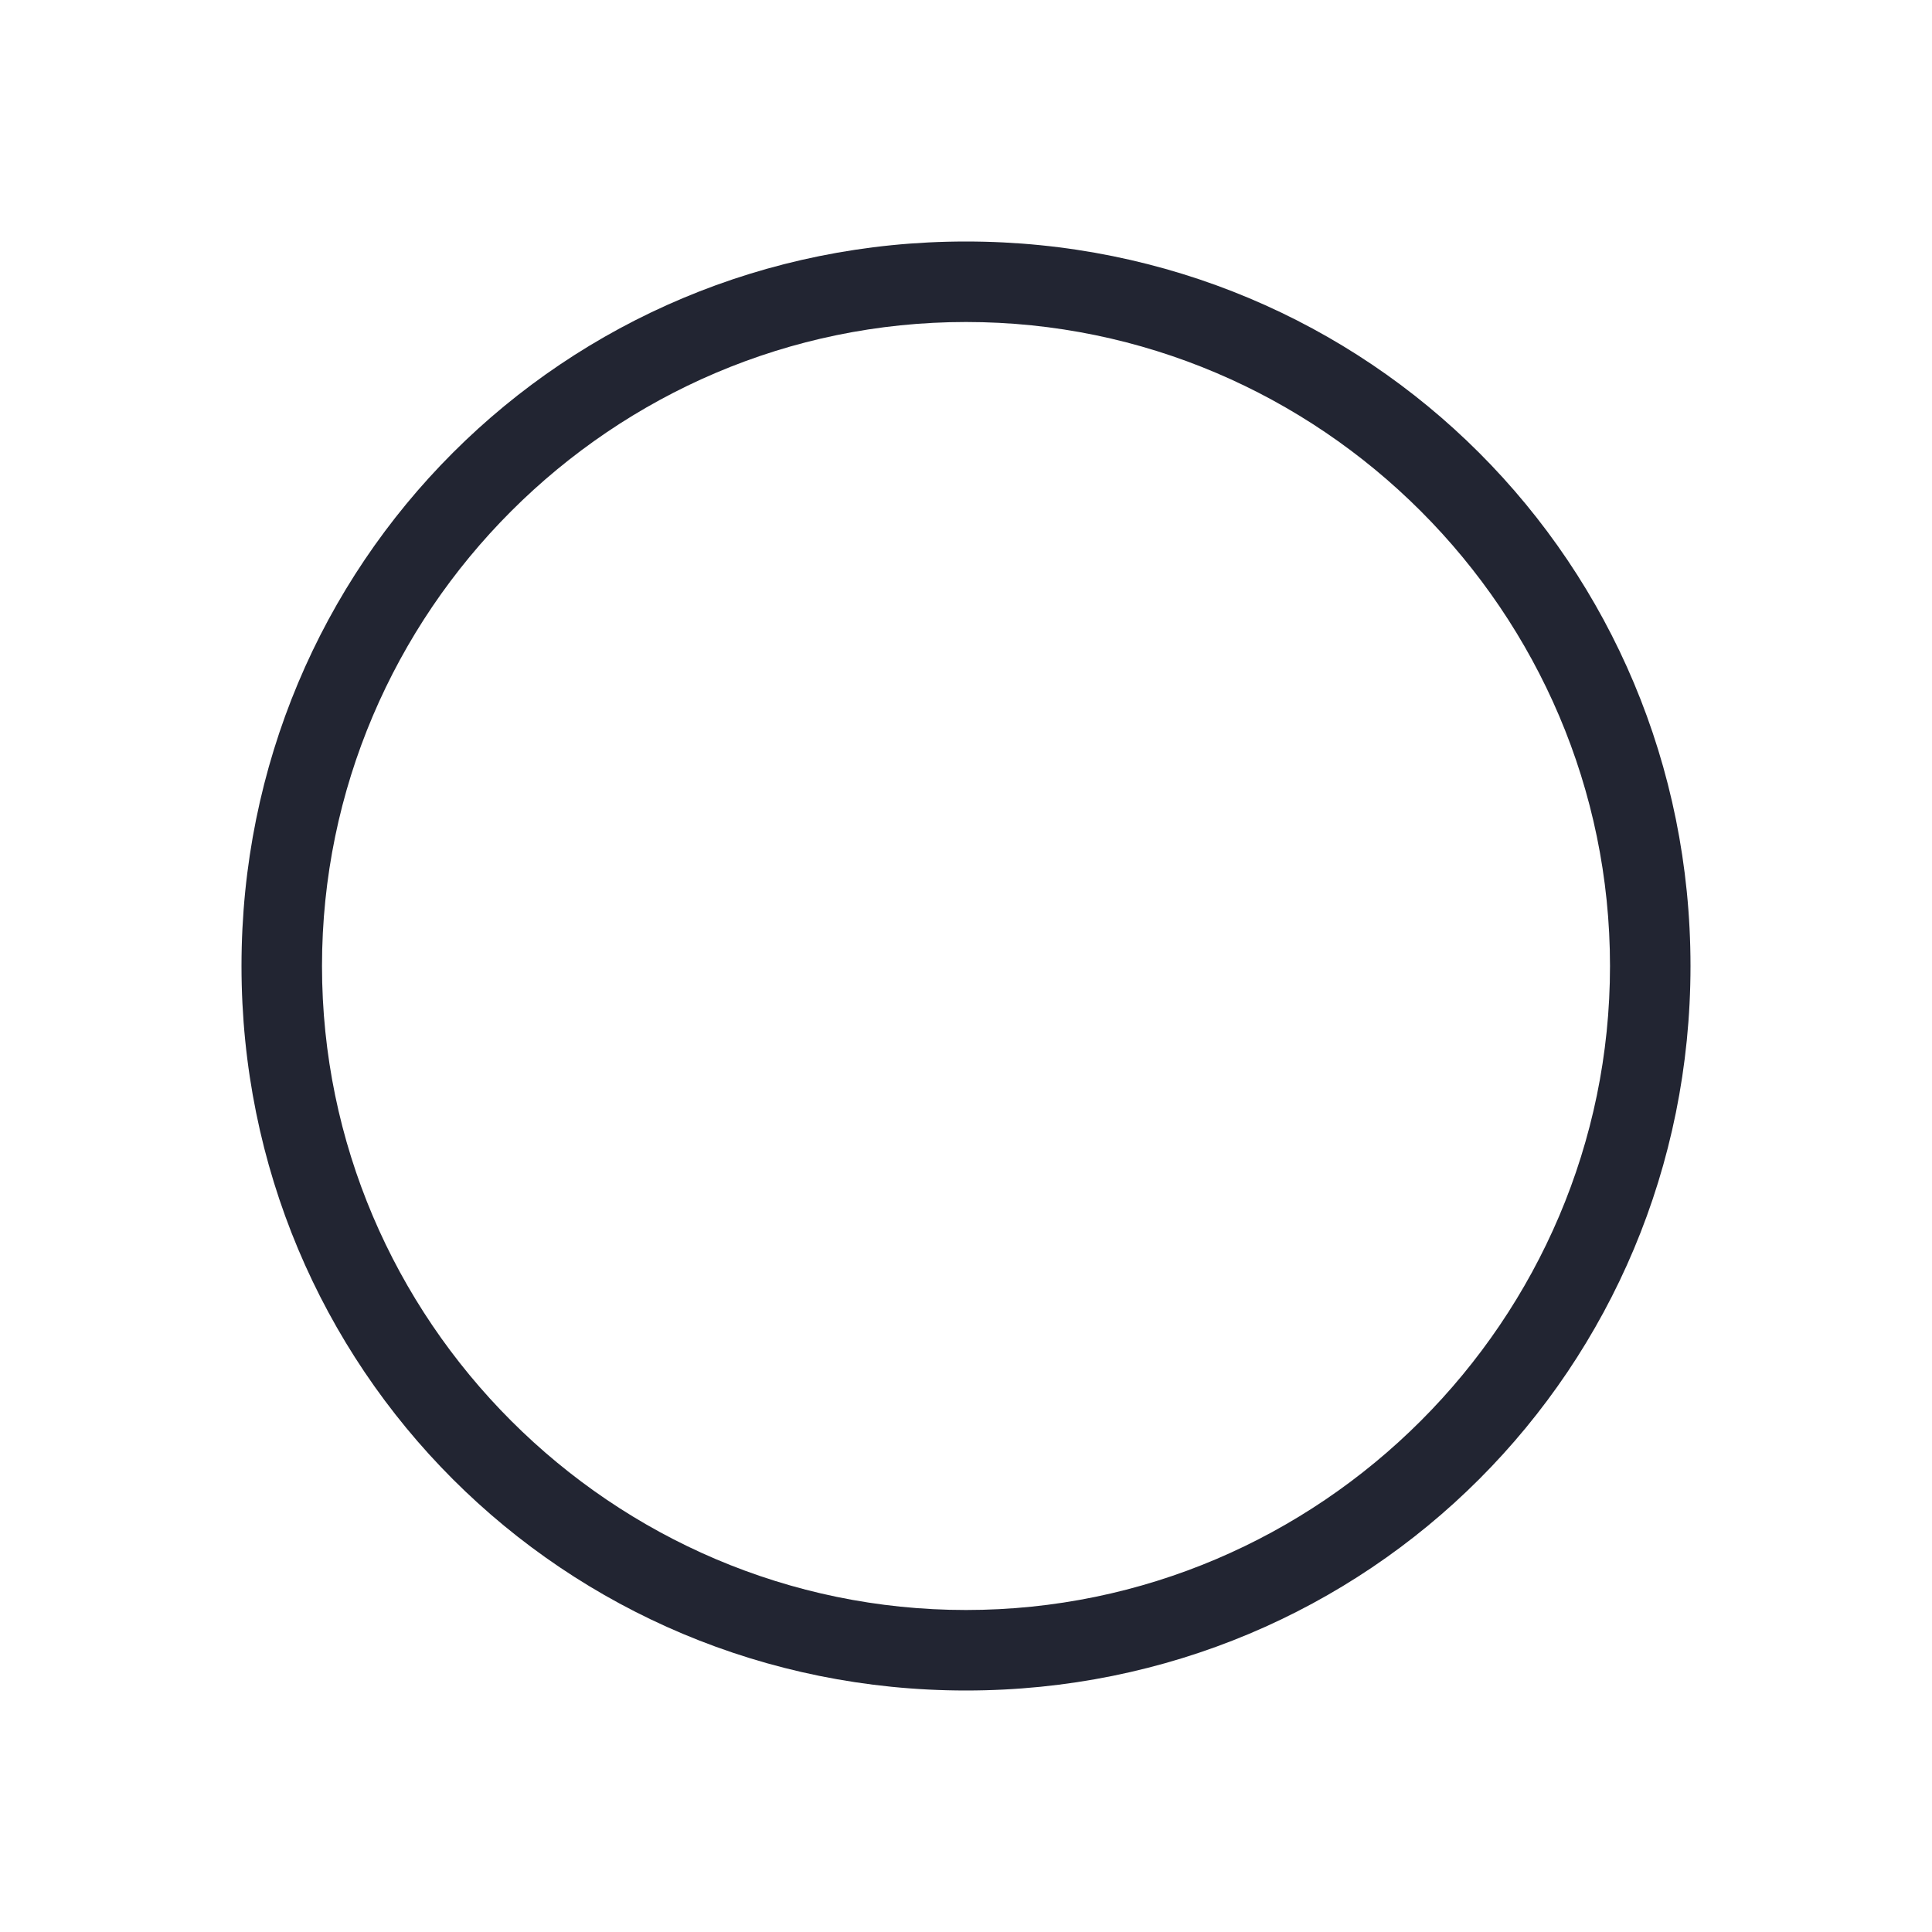
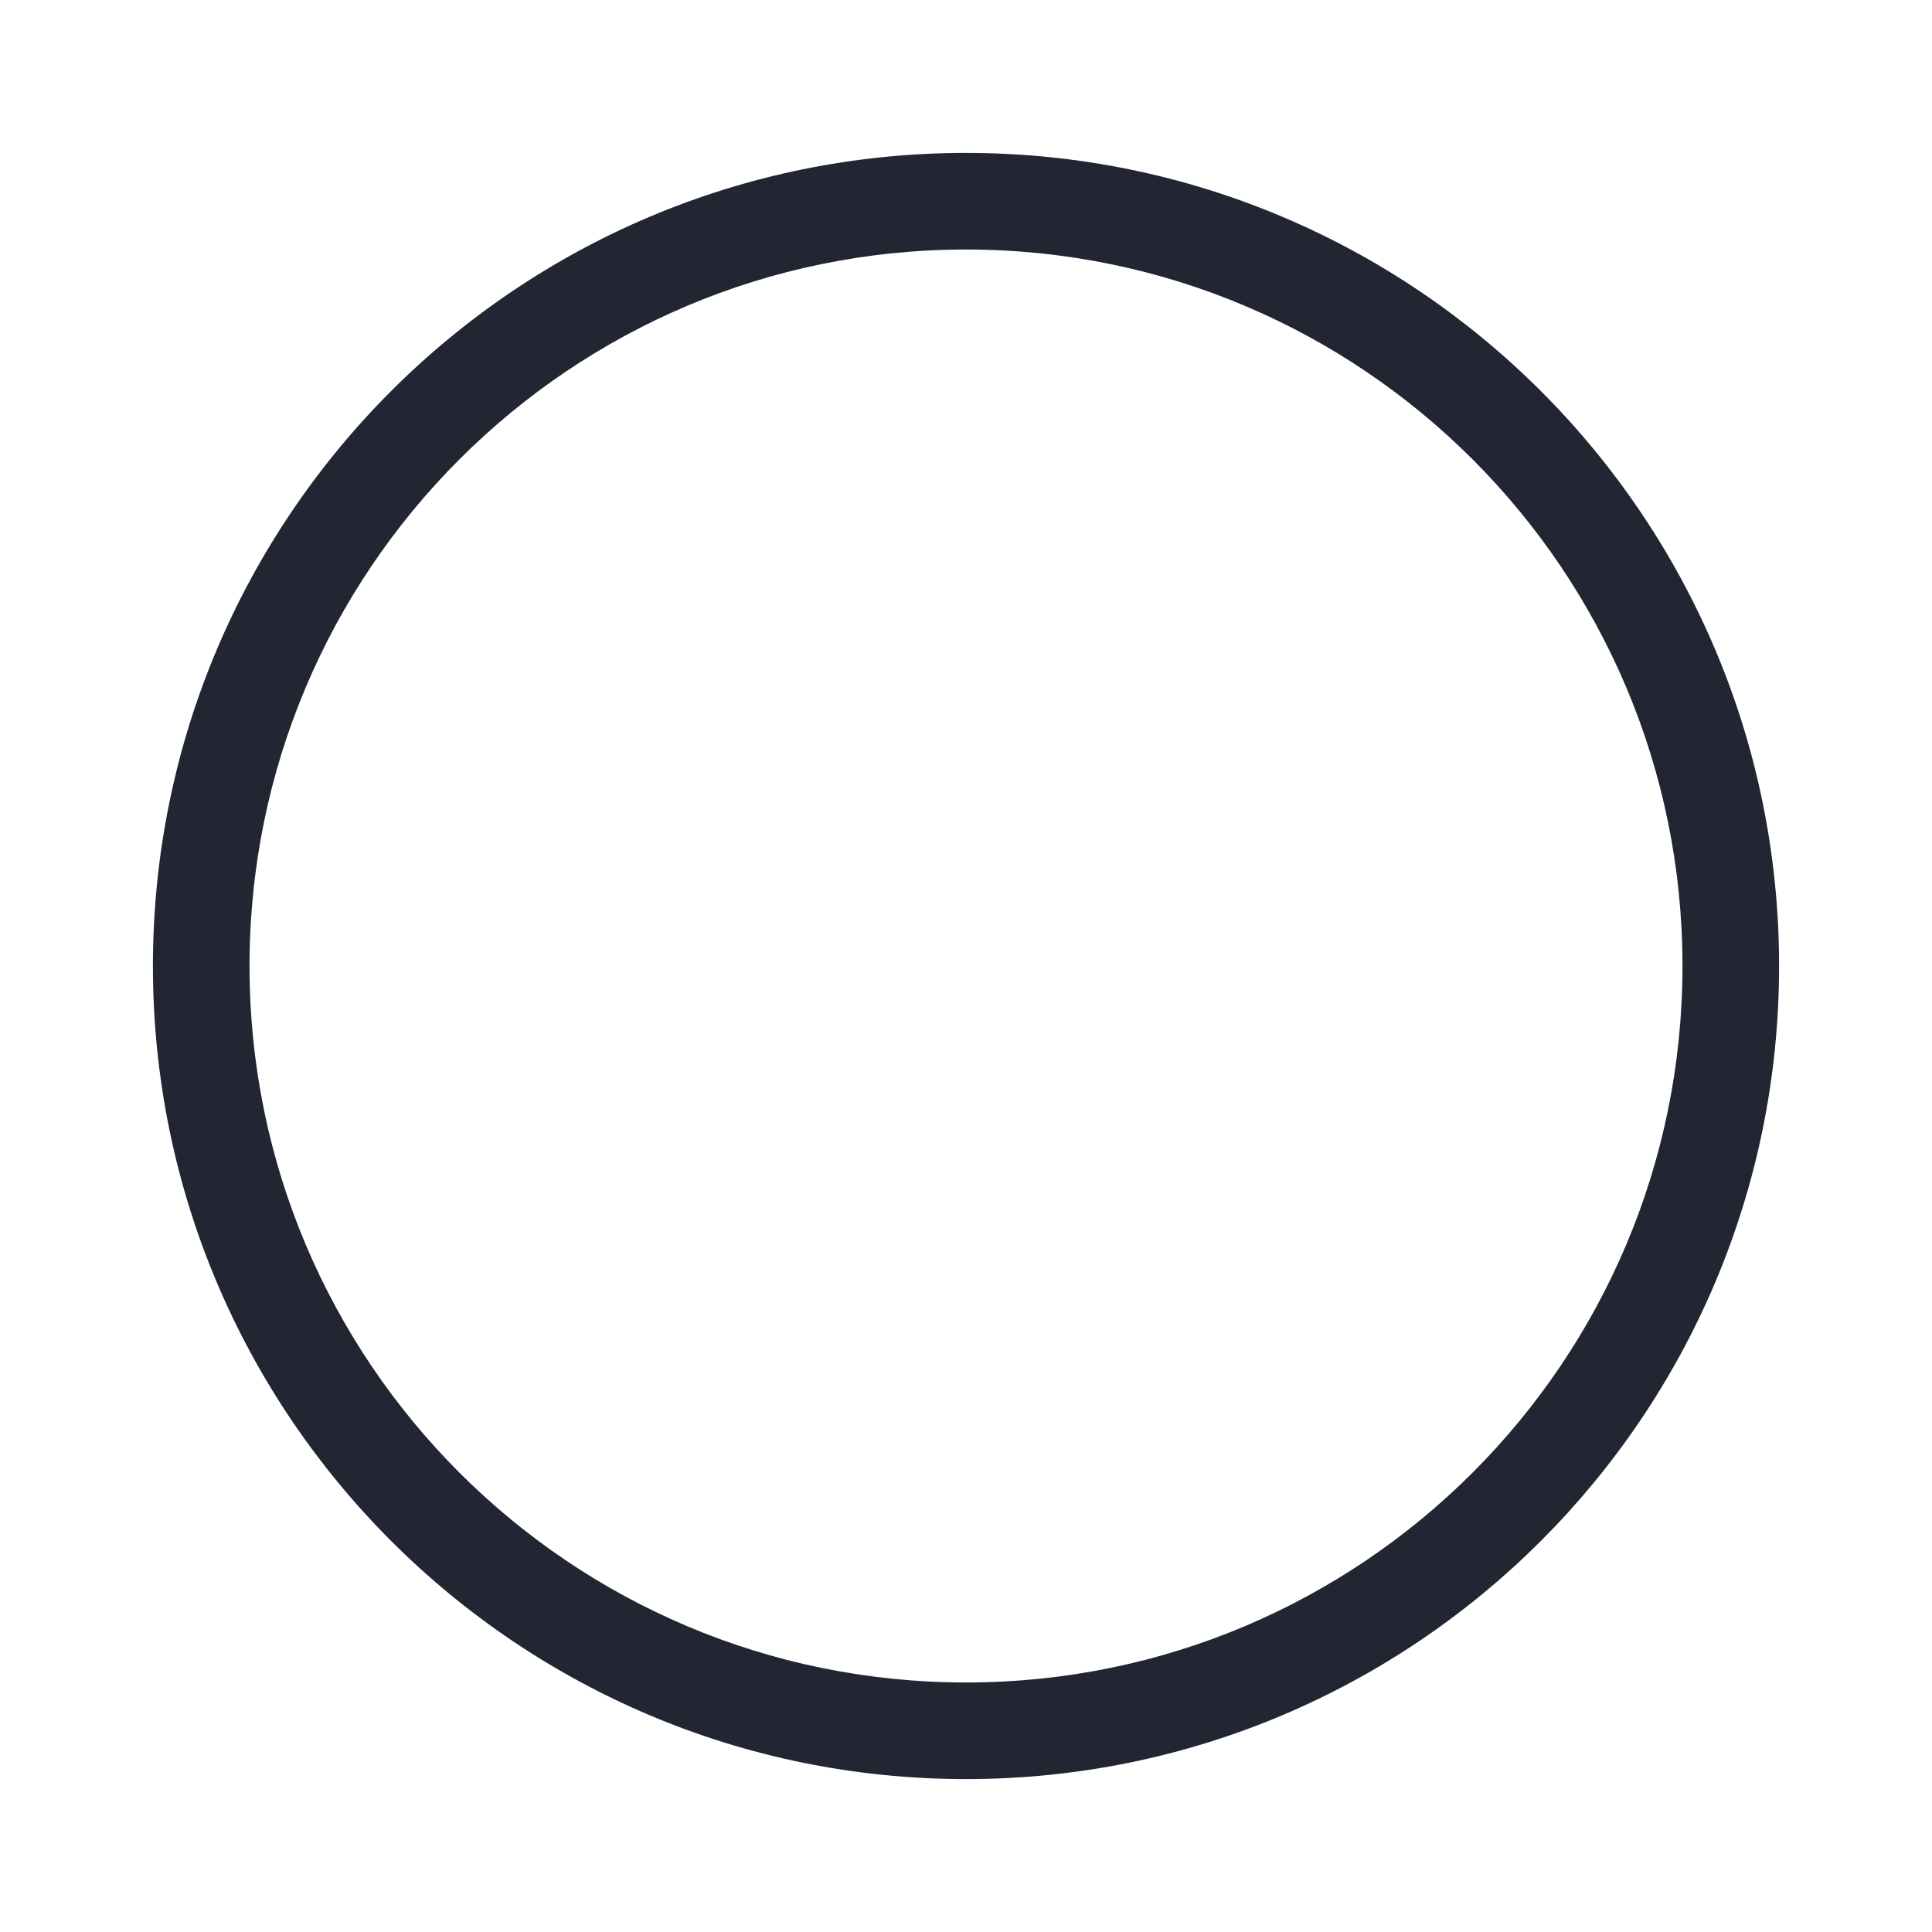
- <svg xmlns="http://www.w3.org/2000/svg" version="1.1" id="Layer_1" x="0px" y="0px" viewBox="0 0 24 24" style="enable-background:new 0 0 24 24;" xml:space="preserve">
-   <style type="text/css">
- 	.st0{fill:#222532;}
- </style>
-   <g>
-     <path class="st0" d="M12,21c-5,0-9-4-9-9s4-9,9-9s9,4,9,9S17,21,12,21z M12,4c-4.4,0-8,3.6-8,8s3.6,8,8,8s8-3.6,8-8S16.4,4,12,4z" />
-   </g>
+ <svg xmlns="http://www.w3.org/2000/svg" width="20" height="20" viewBox="0 0 20 20" fill="none">
+   <path fill-rule="evenodd" clip-rule="evenodd" d="M10 2.583C5.904 2.583 2.583 5.904 2.583 10C2.583 14.096 5.904 17.417 10 17.417C14.096 17.417 17.417 14.096 17.417 10C17.417 5.904 14.096 2.583 10 2.583ZM1.583 10C1.583 5.352 5.352 1.583 10 1.583C14.648 1.583 18.417 5.352 18.417 10C18.417 14.648 14.648 18.417 10 18.417C5.352 18.417 1.583 14.648 1.583 10Z" fill="#222532" />
</svg>
